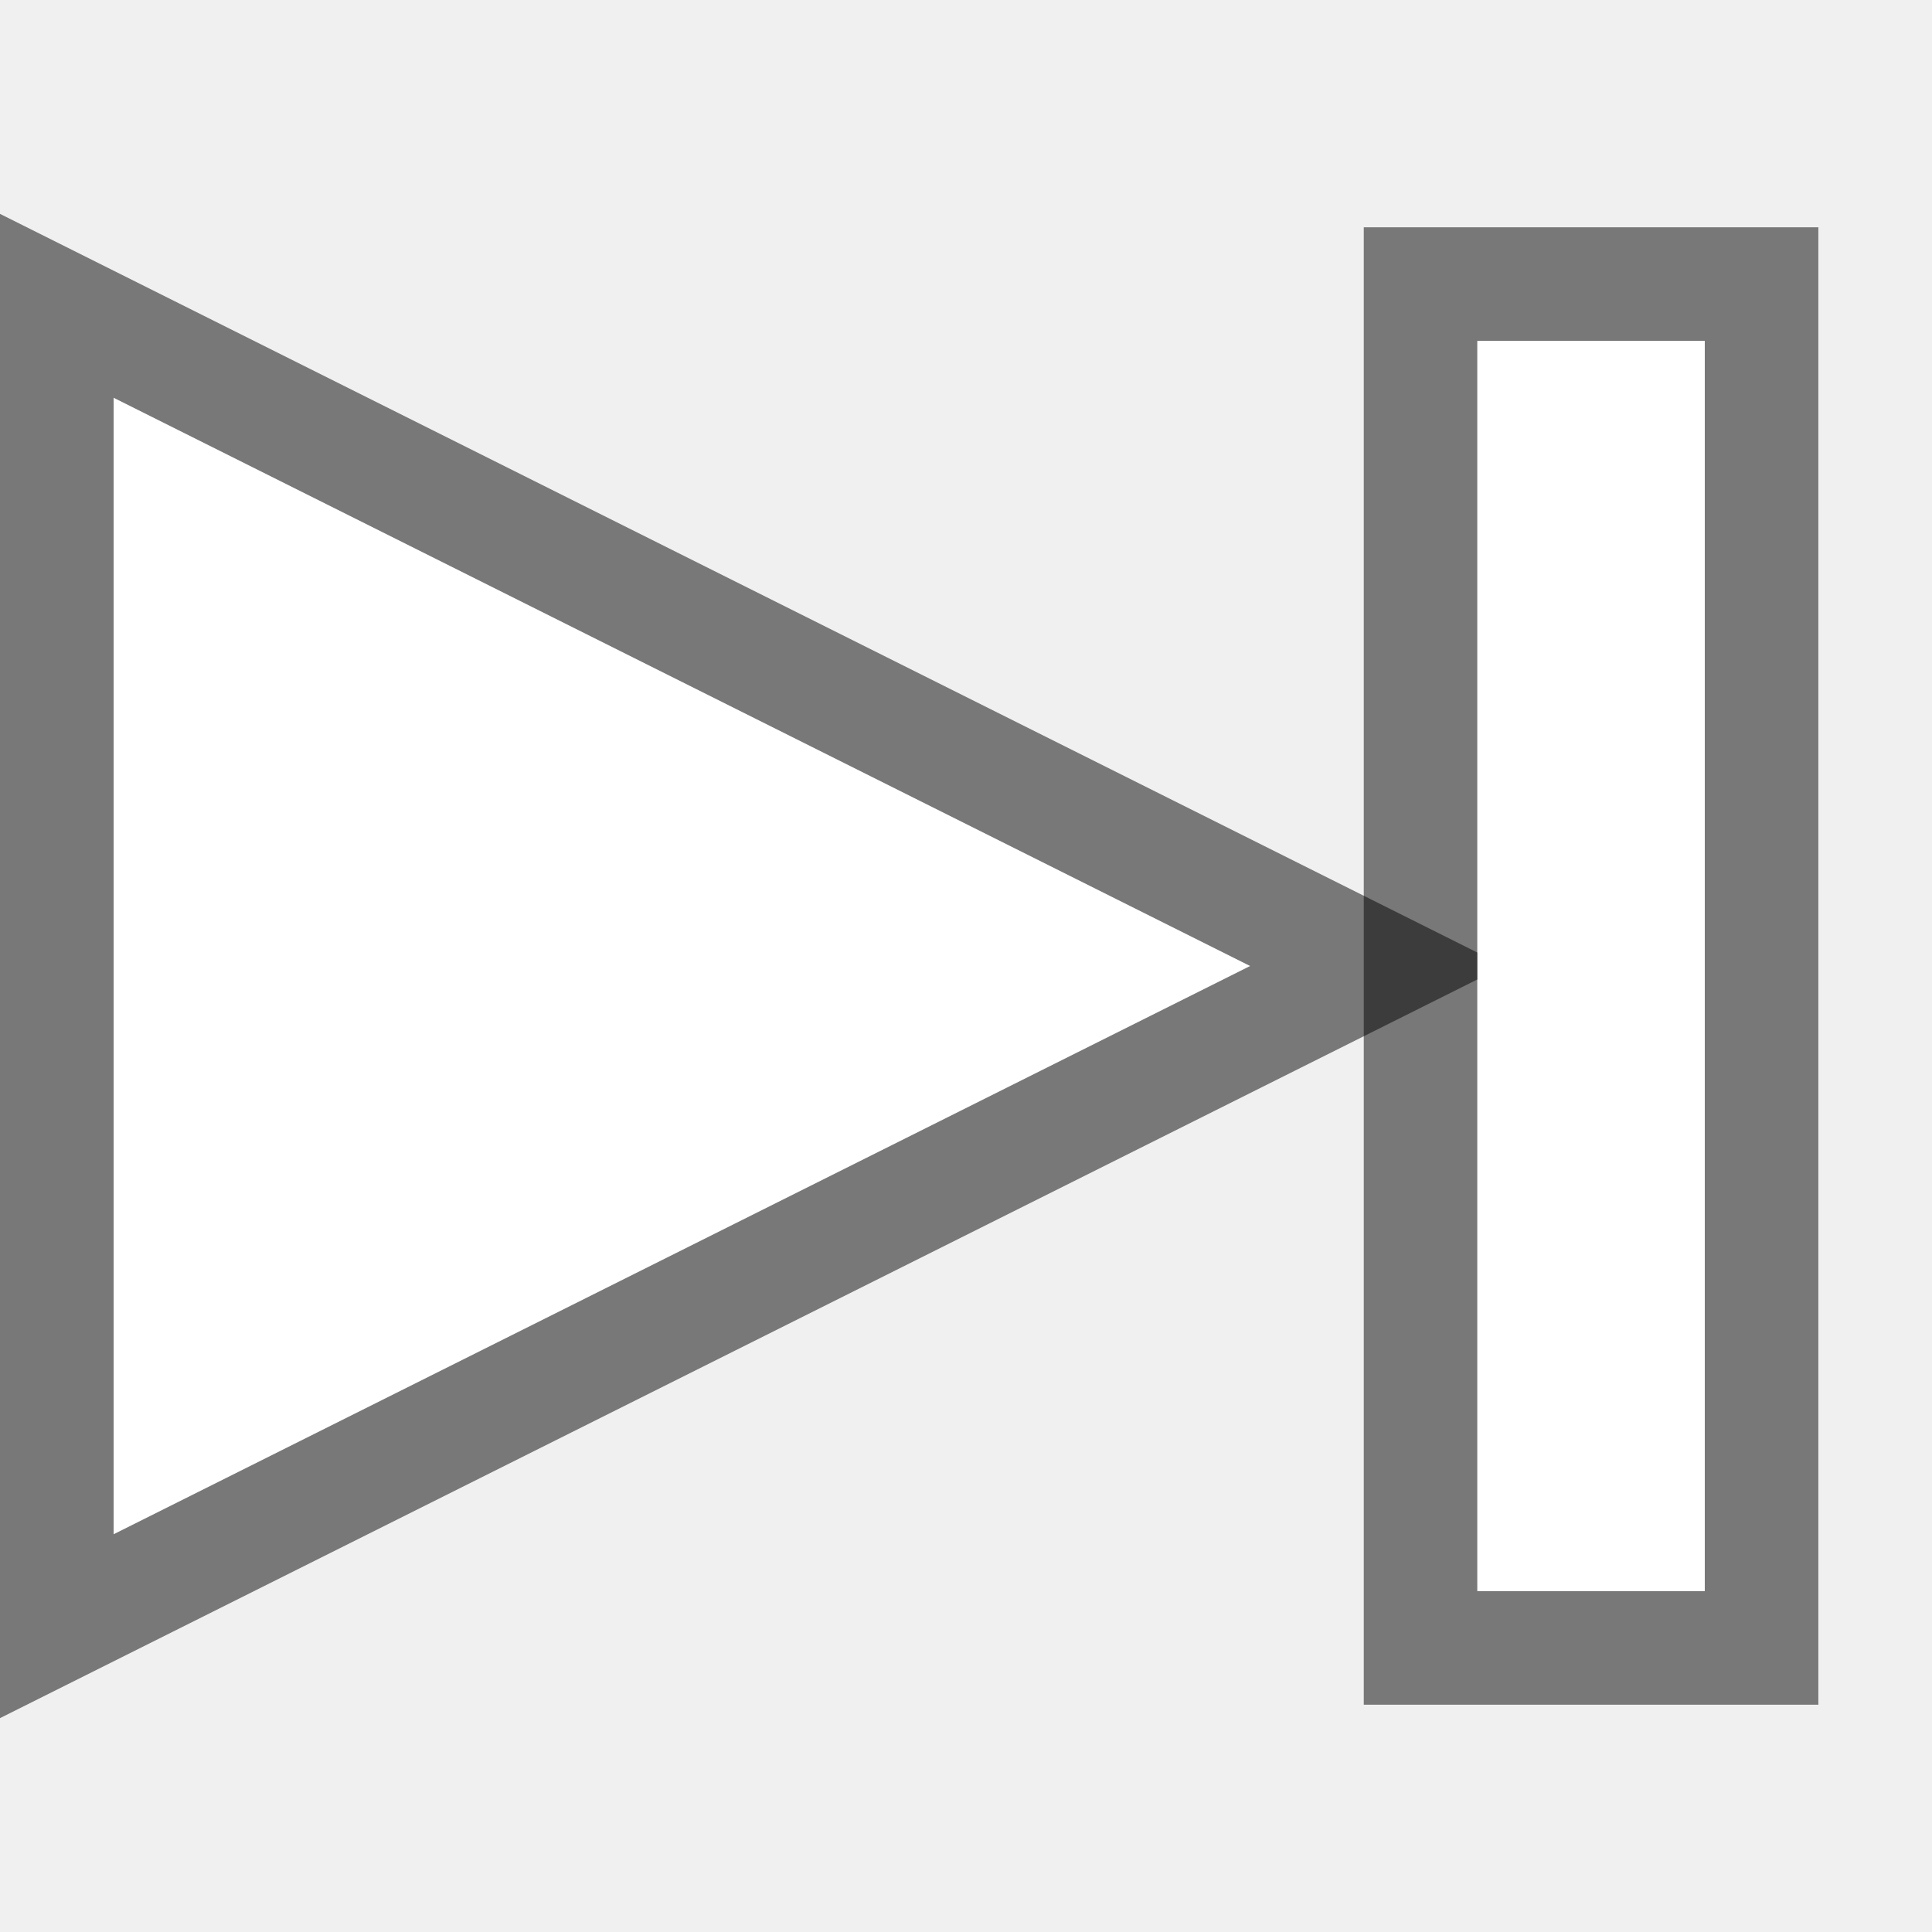
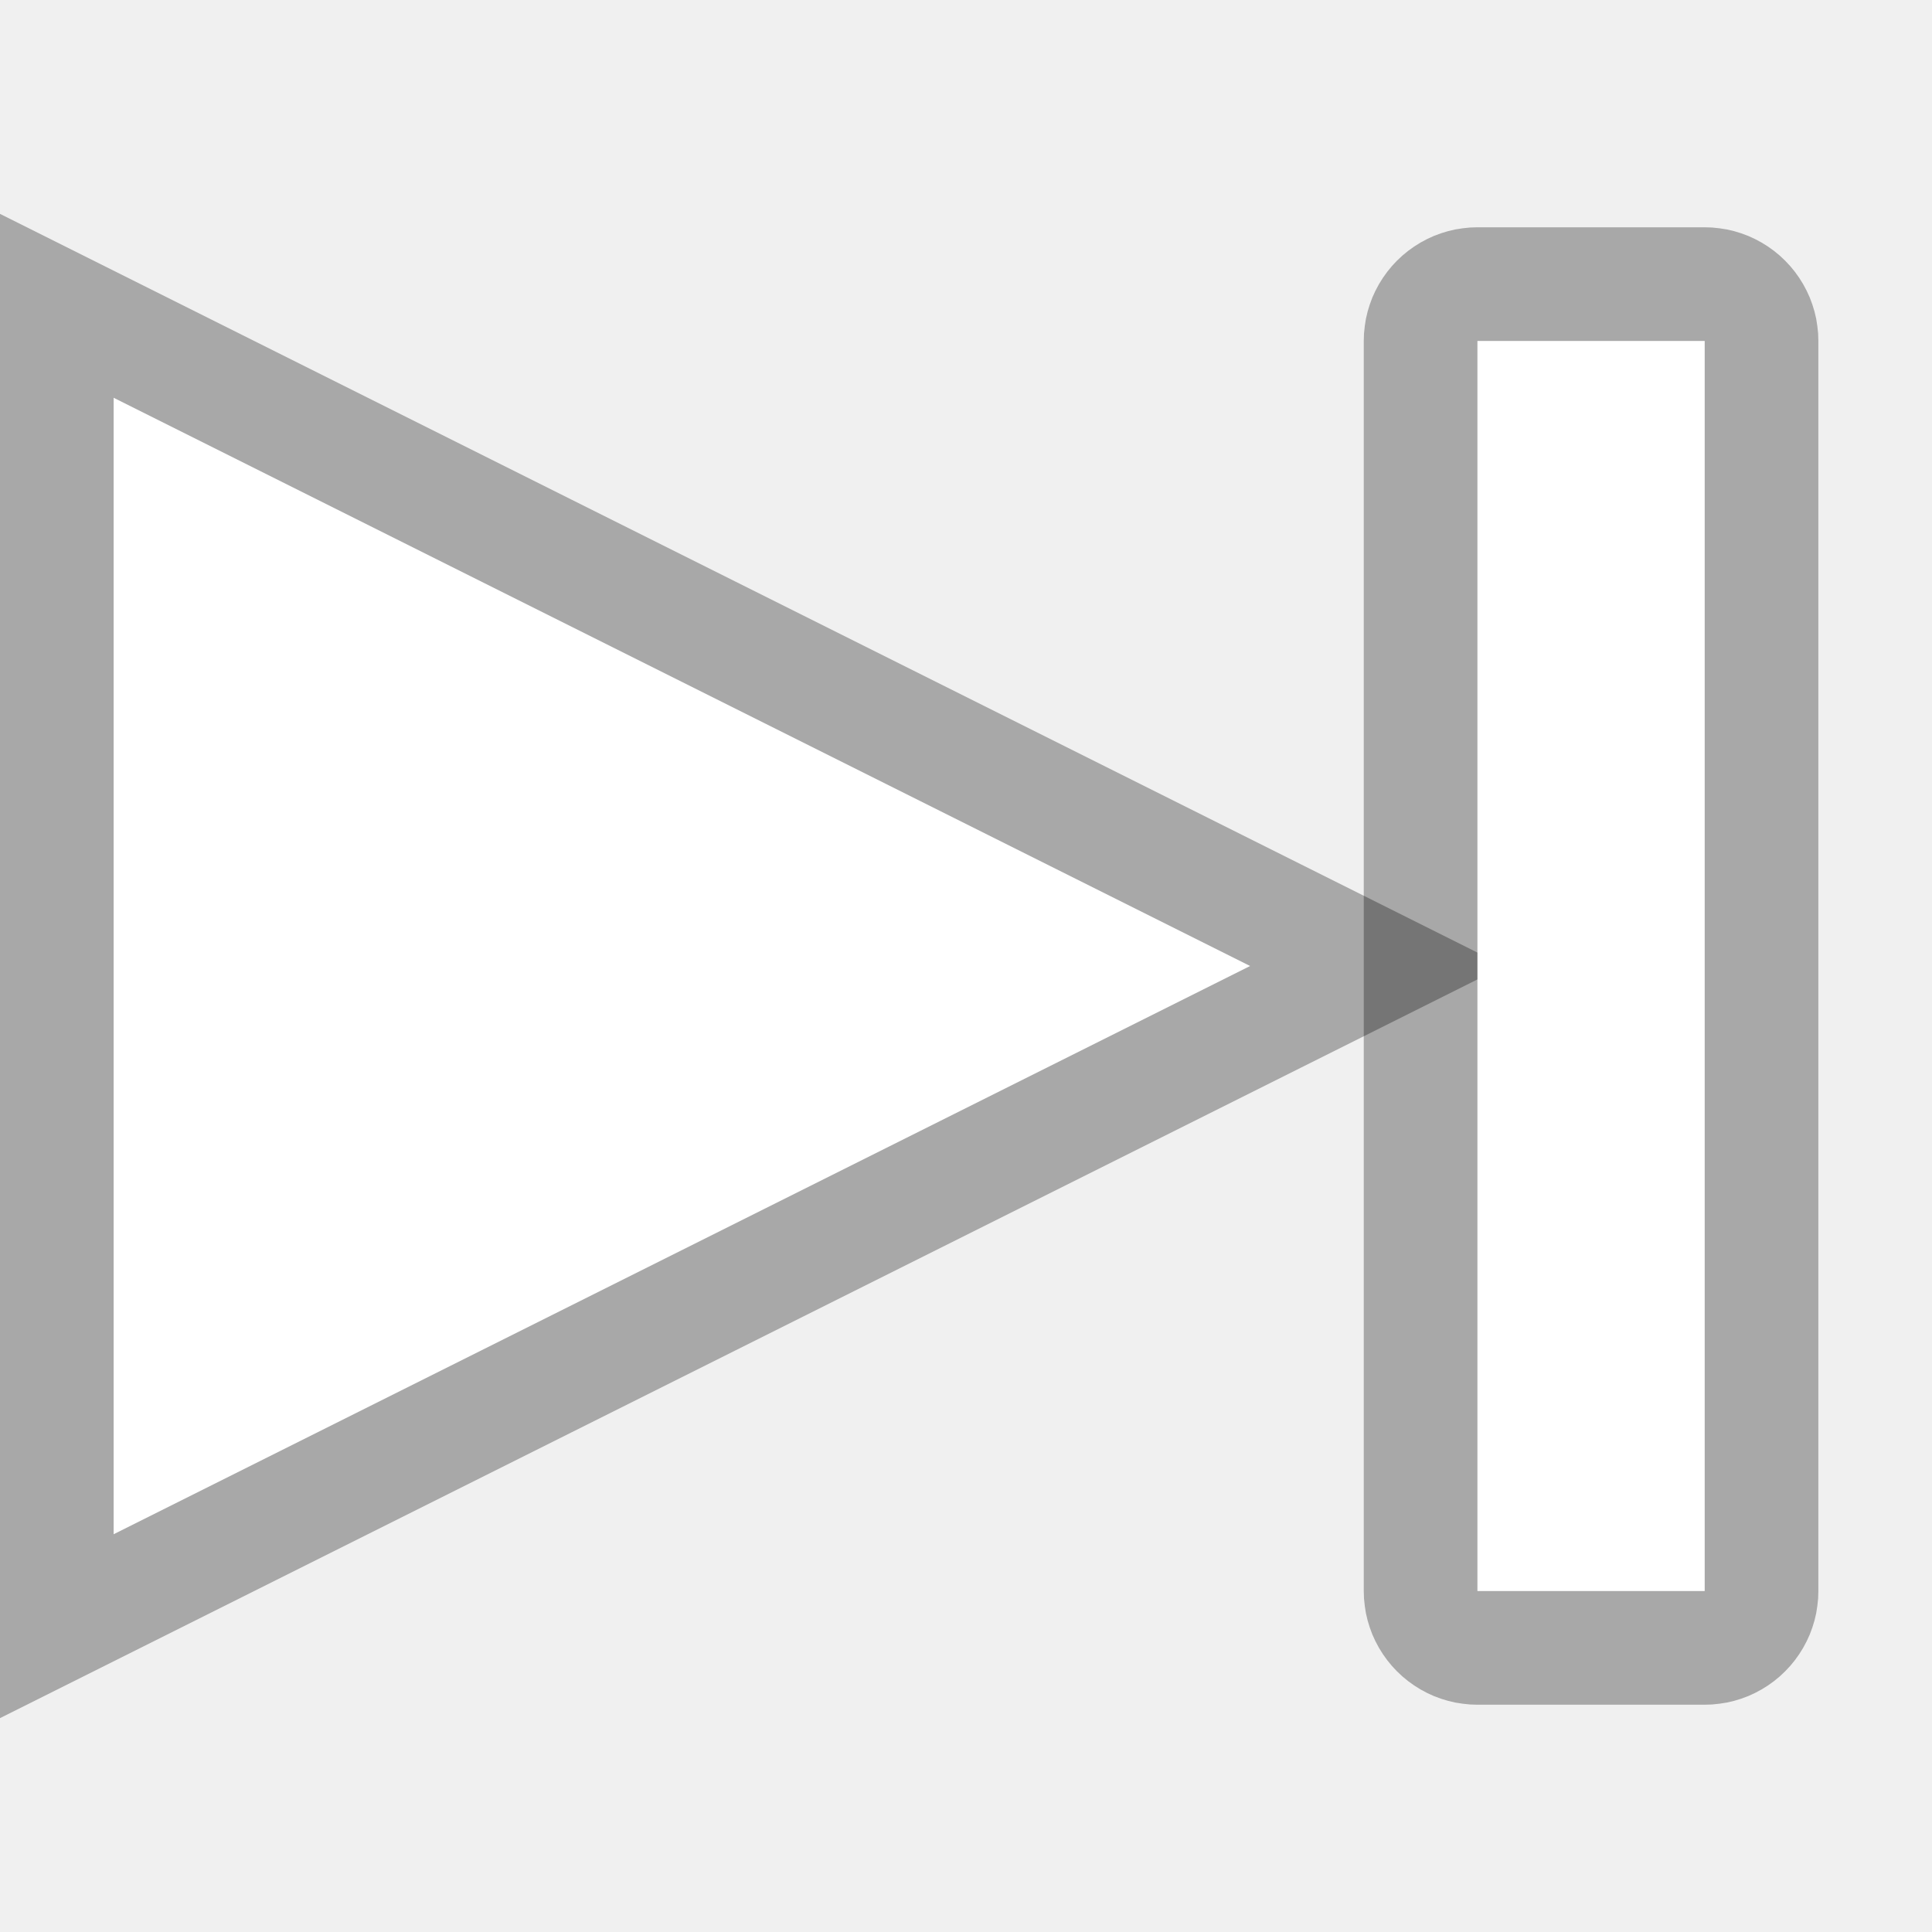
<svg xmlns="http://www.w3.org/2000/svg" width="100%" height="100%" viewBox="0 0 17 17" version="1.1" xml:space="preserve" style="fill-rule:evenodd;clip-rule:evenodd;stroke-miterlimit:3;">
  <g id="Layer1">
    <rect id="rect5" x="-2" y="0" width="21" height="17" style="fill:none;" />
-     <path id="path7" d="M11,8.5l-10,-5l0,10l10,-5Z" style="fill:none;stroke:#000;stroke-opacity:0.502;stroke-width:2px;" />
+     <path id="path7" d="M11,8.5l-10,-5l0,10l10,-5Z" style="fill:none;stroke:#000;stroke-opacity:0.302;stroke-width:2px;" />
    <path id="path9" d="M11,8.5l-10,-5l0,10l10,-5Z" style="fill:#fff;fill-rule:nonzero;" />
-     <path id="path13" d="M16,15l-4,0l0,-13l4,0l0,13Zm-3,-12l0,11l2,0l0,-11l-2,0Z" style="fill-opacity:0.502;fill-rule:nonzero;" />
-     <rect id="rect15" x="13" y="3" width="2" height="11" style="fill:#fff;" />
+     <g id="rect15">
+       <rect x="13" y="3" width="2" height="11" style="fill:#fff;" />
+       <path d="M15.065,2.002l0.066,0.007l0.064,0.01l0.064,0.015l0.062,0.019l0.062,0.023l0.059,0.027l0.058,0.031l0.056,0.035l0.053,0.038l0.05,0.041l0.048,0.045l0.045,0.048l0.041,0.05l0.038,0.053l0.035,0.056l0.031,0.058l0.027,0.059l0.023,0.062l0.019,0.062l0.015,0.064l0.01,0.064l0.007,0.066l0.002,0.065l0,11l-0.002,0.065l-0.007,0.066l-0.01,0.064l-0.015,0.064l-0.019,0.062l-0.023,0.062l-0.027,0.059l-0.031,0.058l-0.035,0.056l-0.038,0.053l-0.041,0.05l-0.045,0.048l-0.048,0.045l-0.05,0.041l-0.053,0.038l-0.056,0.035l-0.058,0.031l-0.059,0.027l-0.062,0.023l-0.062,0.019l-0.064,0.015l-0.064,0.01l-0.066,0.007l-0.065,0.002l-2,0l-0.065,-0.002l-0.066,-0.007l-0.064,-0.01l-0.064,-0.015l-0.062,-0.019l-0.062,-0.023l-0.059,-0.027l-0.058,-0.031l-0.056,-0.035l-0.053,-0.038l-0.05,-0.041l-0.048,-0.045l-0.045,-0.048l-0.041,-0.05l-0.038,-0.053l-0.035,-0.056l-0.031,-0.058l-0.027,-0.059l-0.023,-0.062l-0.019,-0.062l-0.015,-0.064l-0.01,-0.064l-0.007,-0.066l-0.002,-0.065l0,-11l0.002,-0.065l0.007,-0.066l0.01,-0.064l0.015,-0.064l0.019,-0.062l0.023,-0.062l0.027,-0.059l0.031,-0.058l0.035,-0.056l0.038,-0.053l0.041,-0.05l0.045,-0.048l0.048,-0.045l0.05,-0.041l0.053,-0.038l0.056,-0.035l0.058,-0.031l0.059,-0.027l0.062,-0.023l0.062,-0.019l0.064,-0.015l0.064,-0.01l0.066,-0.007l0.065,-0.002l2,0l0.065,0.002Zm-2.065,0.998l0,11l2,0l0,-11l-2,0Z" style="fill-opacity:0.302;" />
+     </g>
  </g>
</svg>
